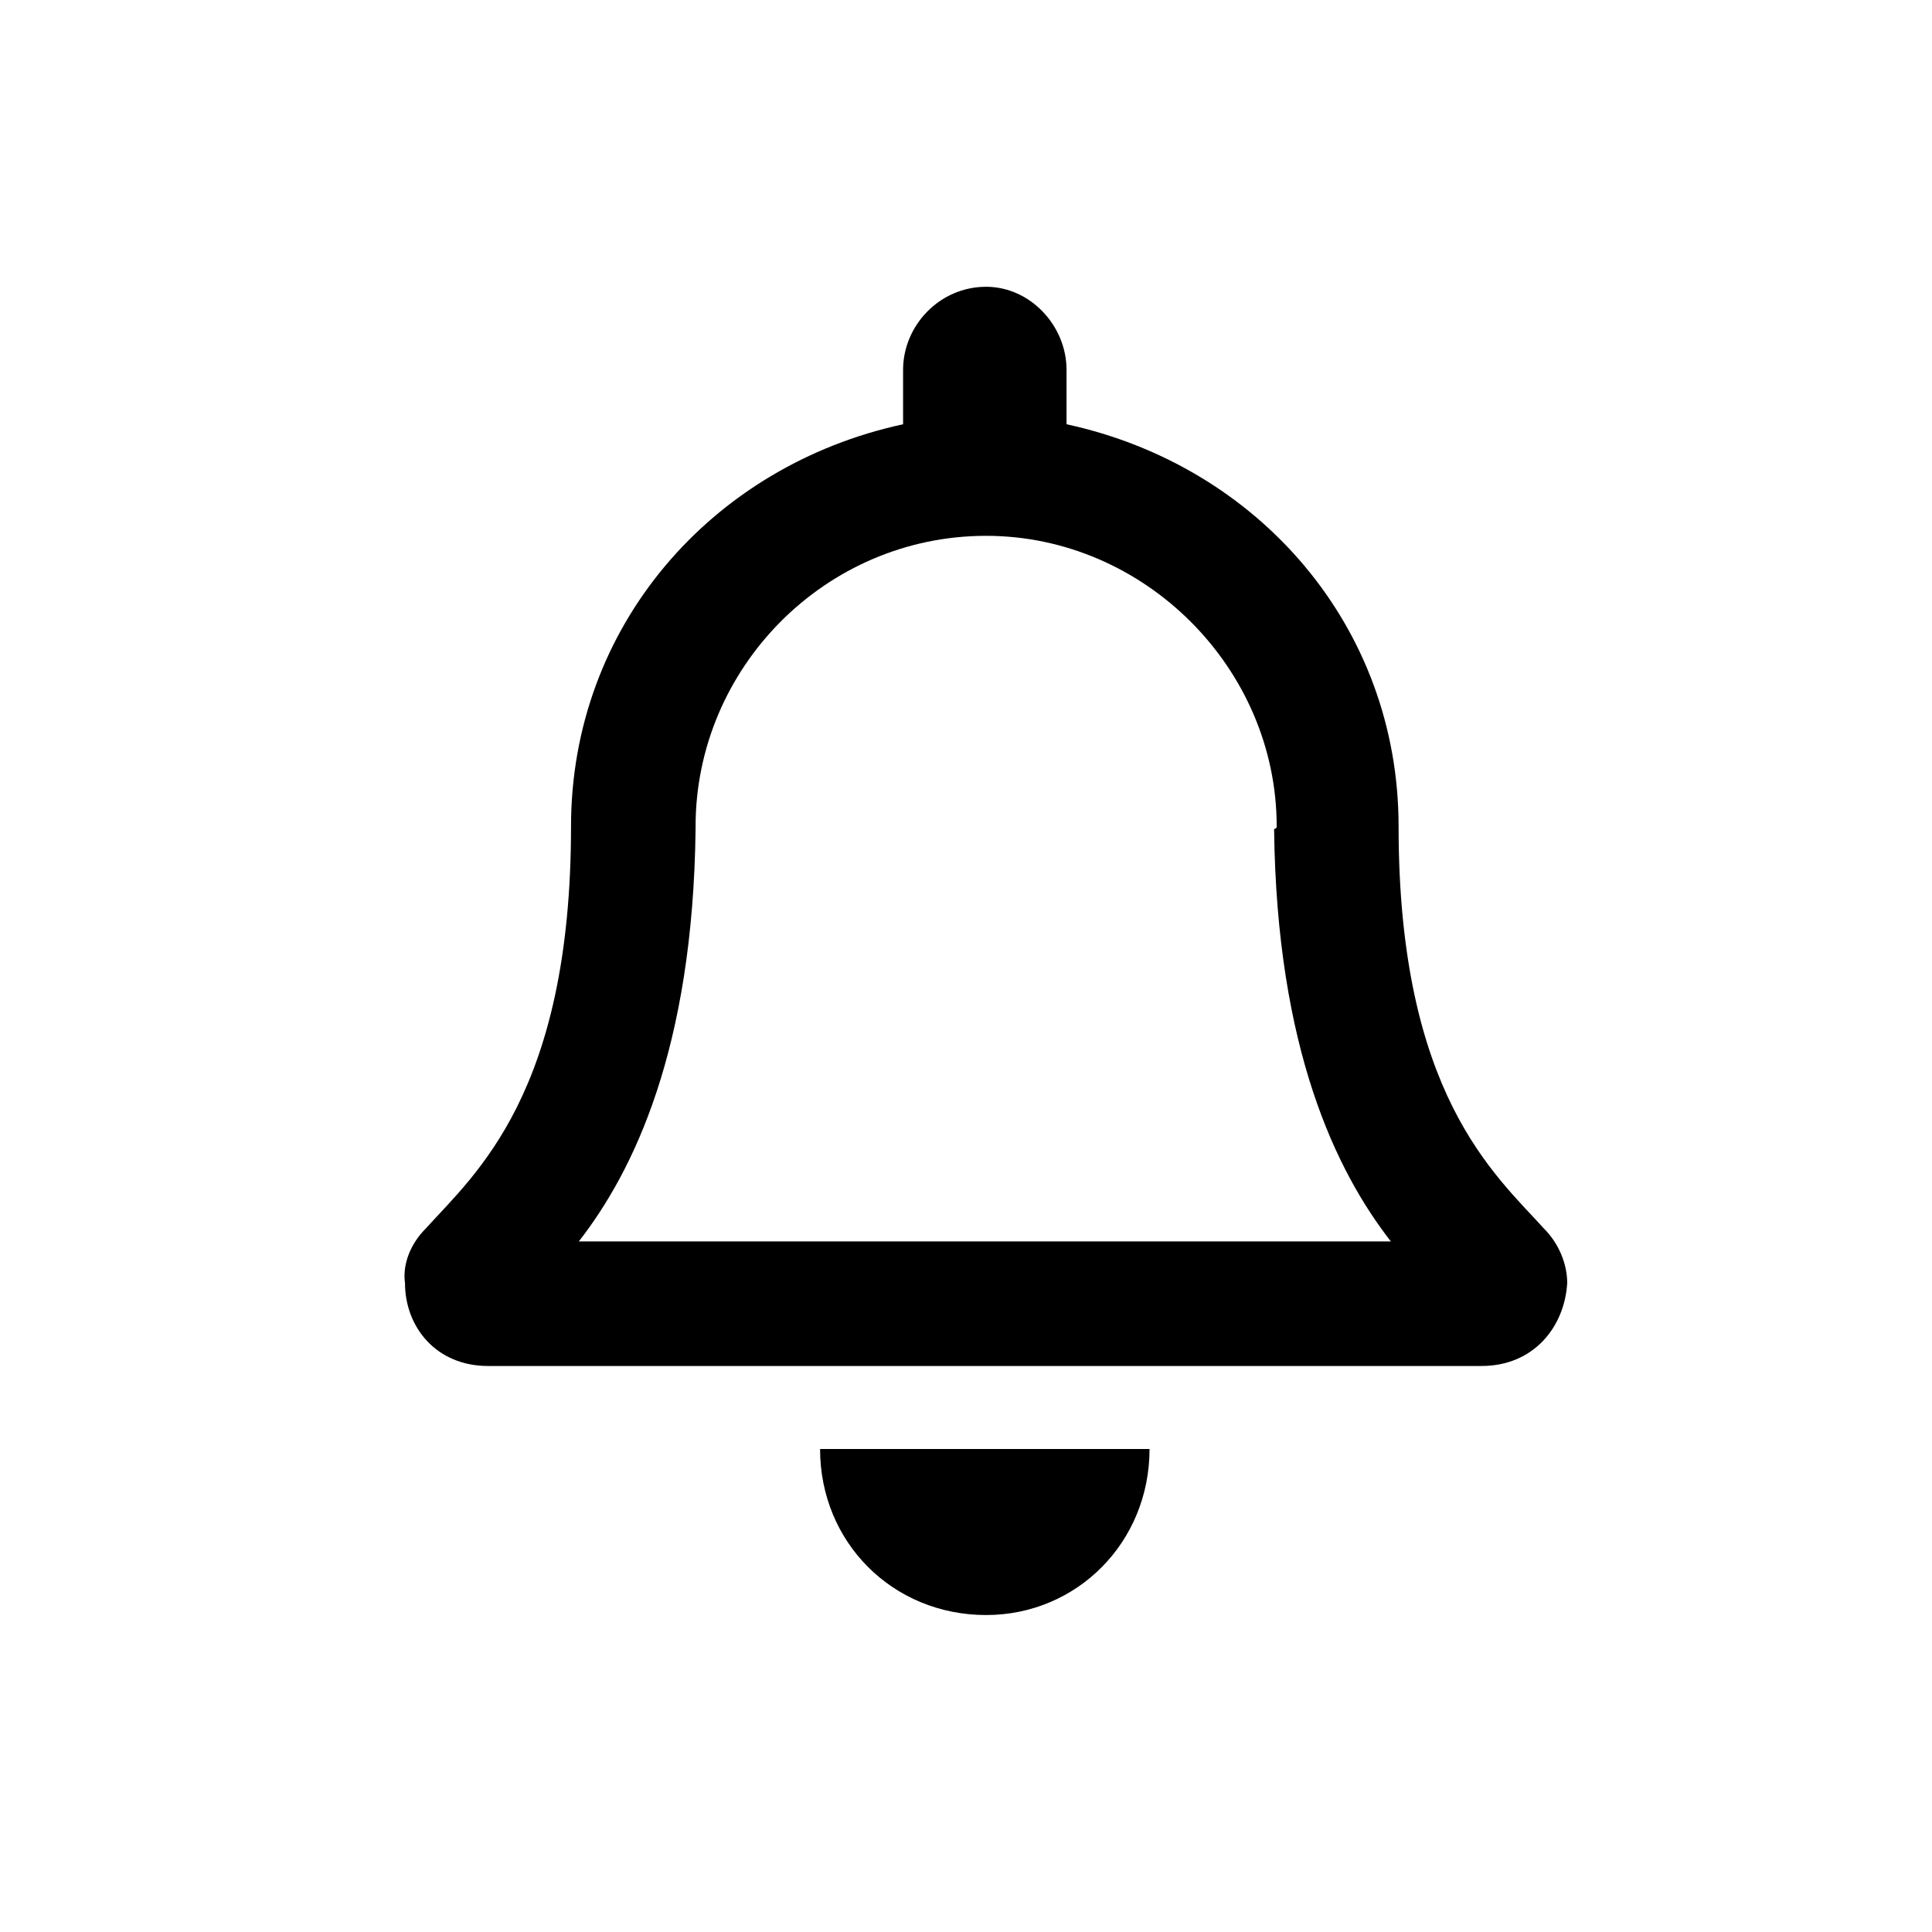
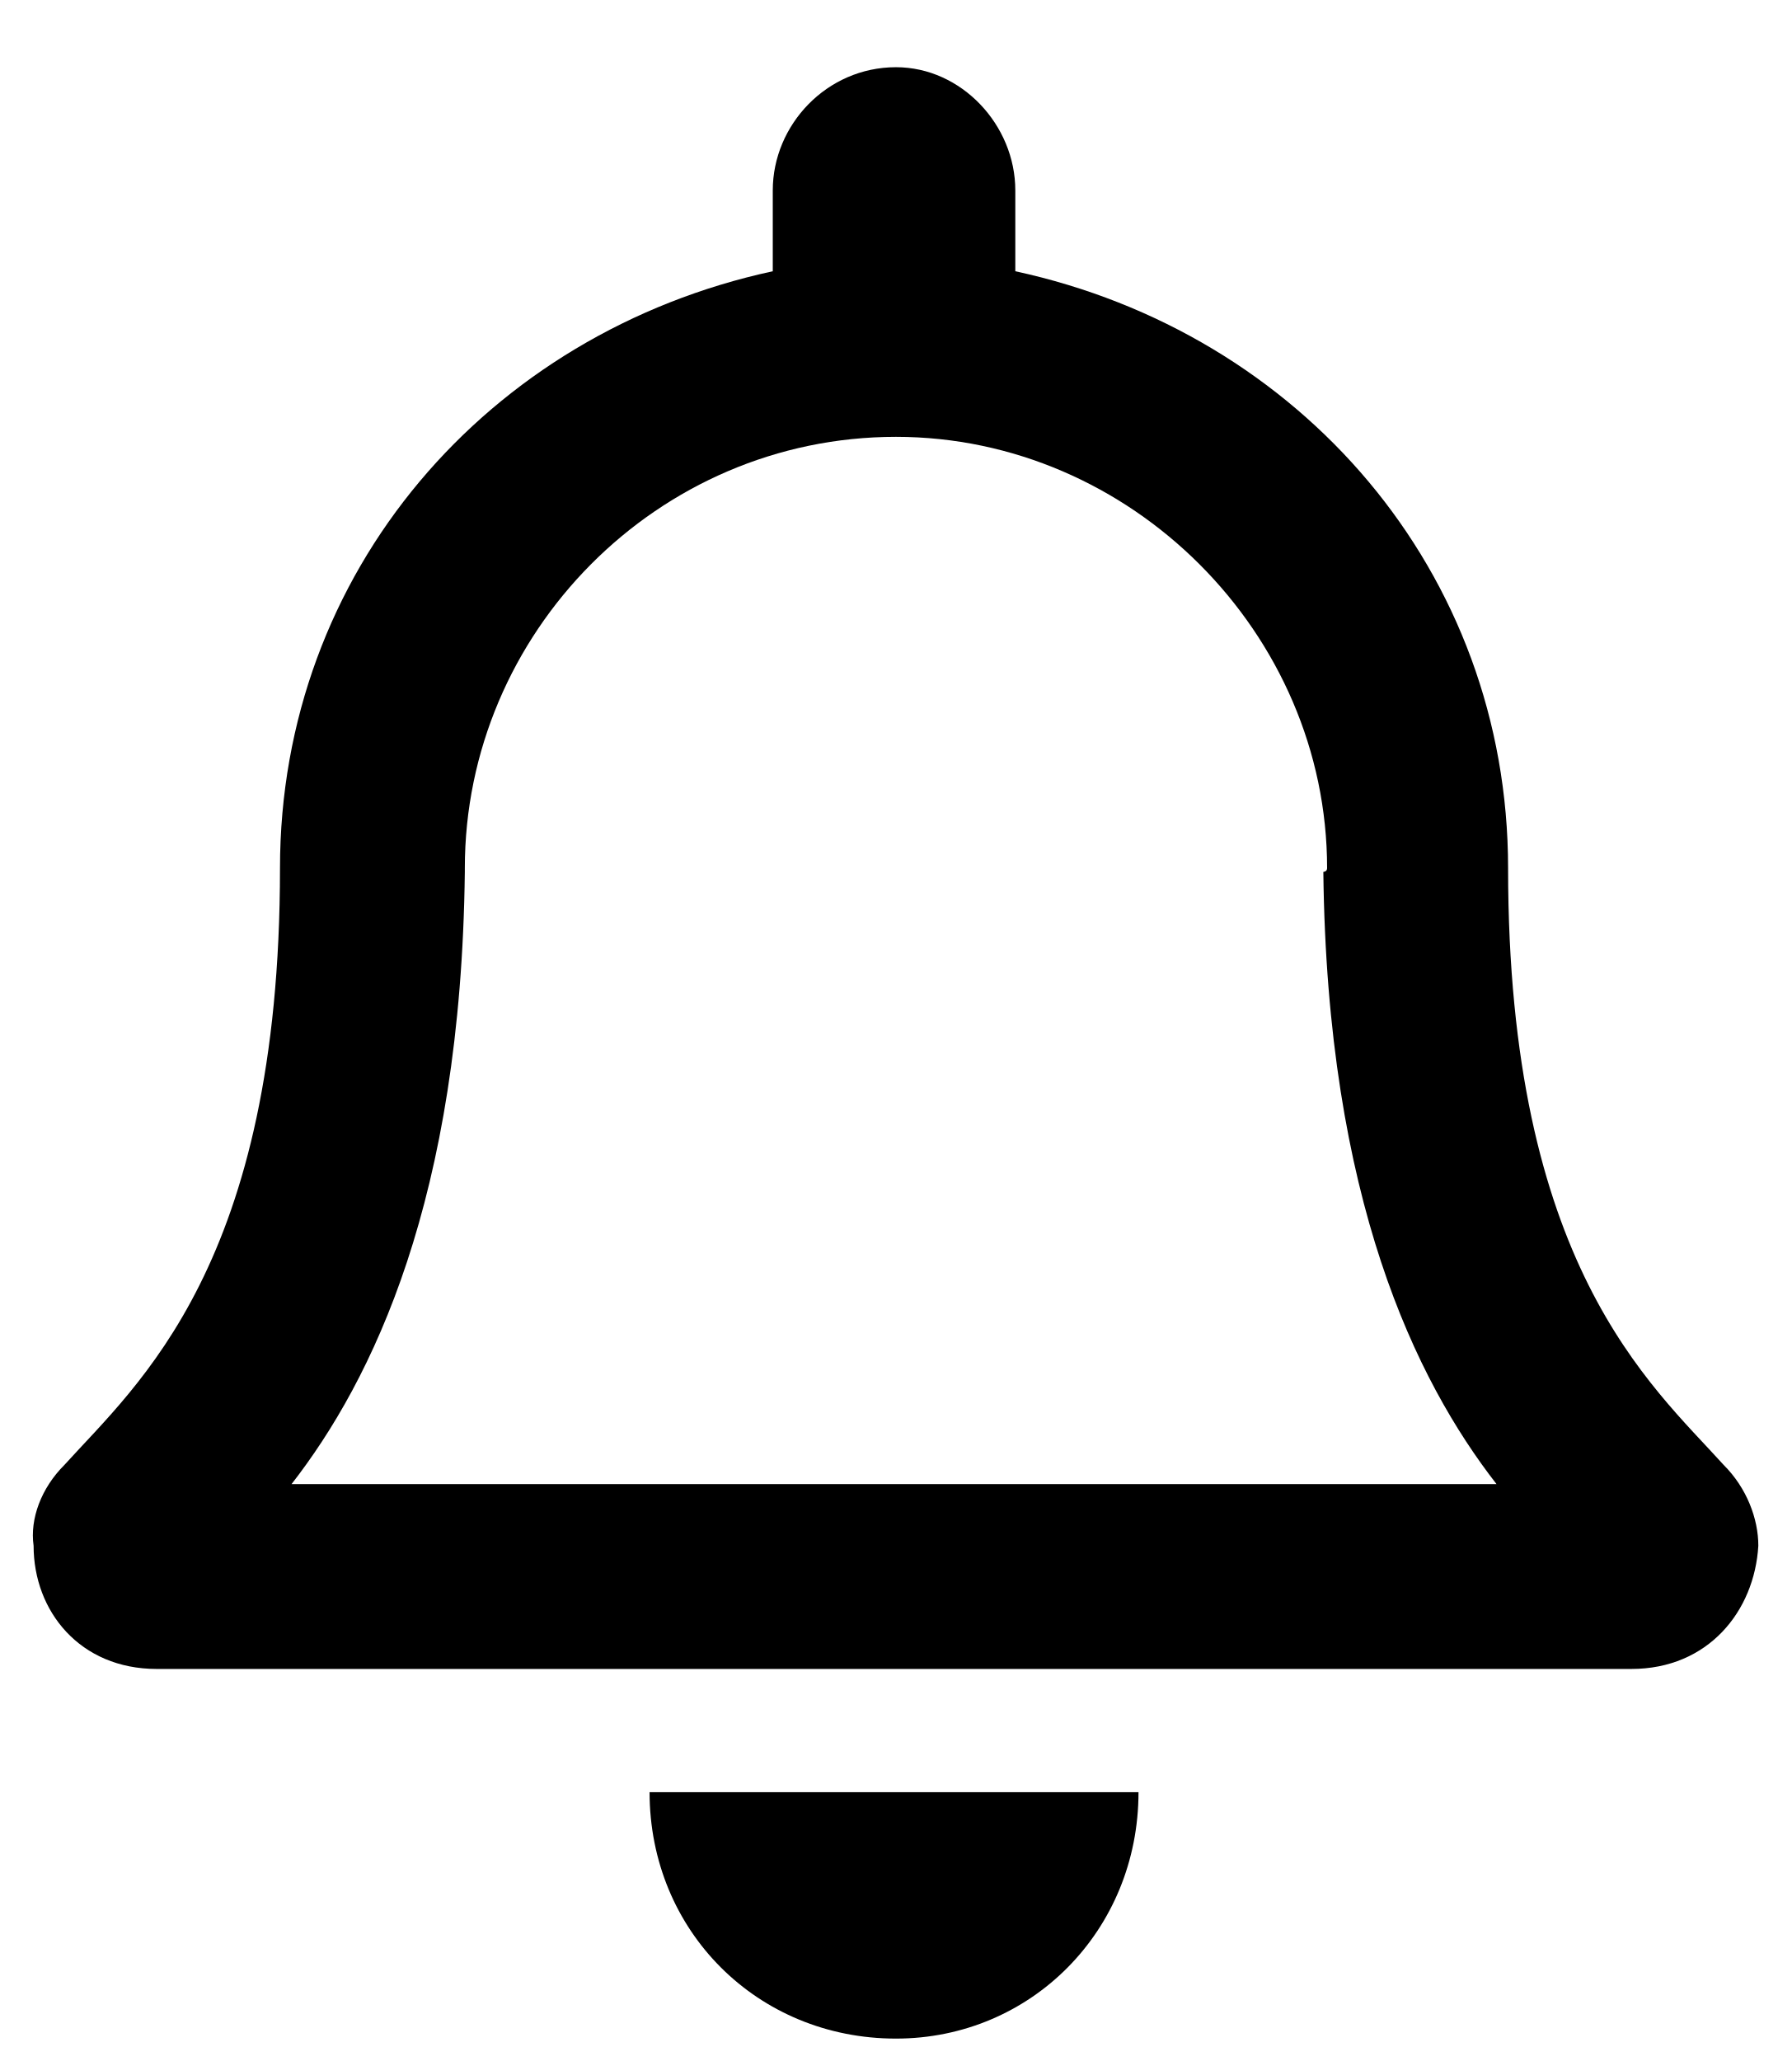
- <svg xmlns="http://www.w3.org/2000/svg" width="32" height="32" viewBox="0 0 32 32">
-   <path d="M25.572 20.348C24.755 19.445 23.165 18.113 23.165 13.688C23.165 10.379 20.845 7.715 17.665 7.027V6.125C17.665 5.395 17.064 4.75 16.333 4.75C15.56 4.75 14.958 5.395 14.958 6.125V7.027C11.779 7.715 9.458 10.379 9.458 13.688C9.458 18.113 7.868 19.445 7.052 20.348C6.794 20.605 6.665 20.949 6.708 21.25C6.708 21.98 7.224 22.625 8.083 22.625H24.54C25.4 22.625 25.915 21.98 25.958 21.25C25.958 20.949 25.829 20.605 25.572 20.348ZM9.587 20.562C10.49 19.402 11.478 17.383 11.521 13.73C11.521 13.73 11.521 13.73 11.521 13.688C11.521 11.066 13.669 8.875 16.333 8.875C18.954 8.875 21.146 11.066 21.146 13.688C21.146 13.73 21.103 13.73 21.103 13.73C21.146 17.383 22.134 19.402 23.037 20.562H9.587ZM16.333 26.75C17.837 26.75 19.04 25.547 19.04 24H13.583C13.583 25.547 14.787 26.75 16.333 26.75Z" />
+ <svg xmlns="http://www.w3.org/2000/svg" width="20" height="23" viewBox="0 0 20 23">
+   <path d="M19.238 16.348C18.422 15.445 16.832 14.113 16.832 9.688C16.832 6.379 14.512 3.715 11.332 3.027V2.125C11.332 1.395 10.73 0.75 10 0.75C9.227 0.75 8.625 1.395 8.625 2.125V3.027C5.445 3.715 3.125 6.379 3.125 9.688C3.125 14.113 1.535 15.445 0.719 16.348C0.461 16.605 0.332 16.949 0.375 17.25C0.375 17.98 0.891 18.625 1.75 18.625H18.207C19.066 18.625 19.582 17.98 19.625 17.25C19.625 16.949 19.496 16.605 19.238 16.348ZM3.254 16.562C4.156 15.402 5.145 13.383 5.188 9.73C5.188 9.73 5.188 9.73 5.188 9.688C5.188 7.066 7.336 4.875 10 4.875C12.621 4.875 14.812 7.066 14.812 9.688C14.812 9.73 14.77 9.73 14.77 9.73C14.812 13.383 15.801 15.402 16.703 16.562H3.254ZM10 22.75C11.504 22.75 12.707 21.547 12.707 20H7.25C7.25 21.547 8.453 22.75 10 22.75Z" />
</svg>
